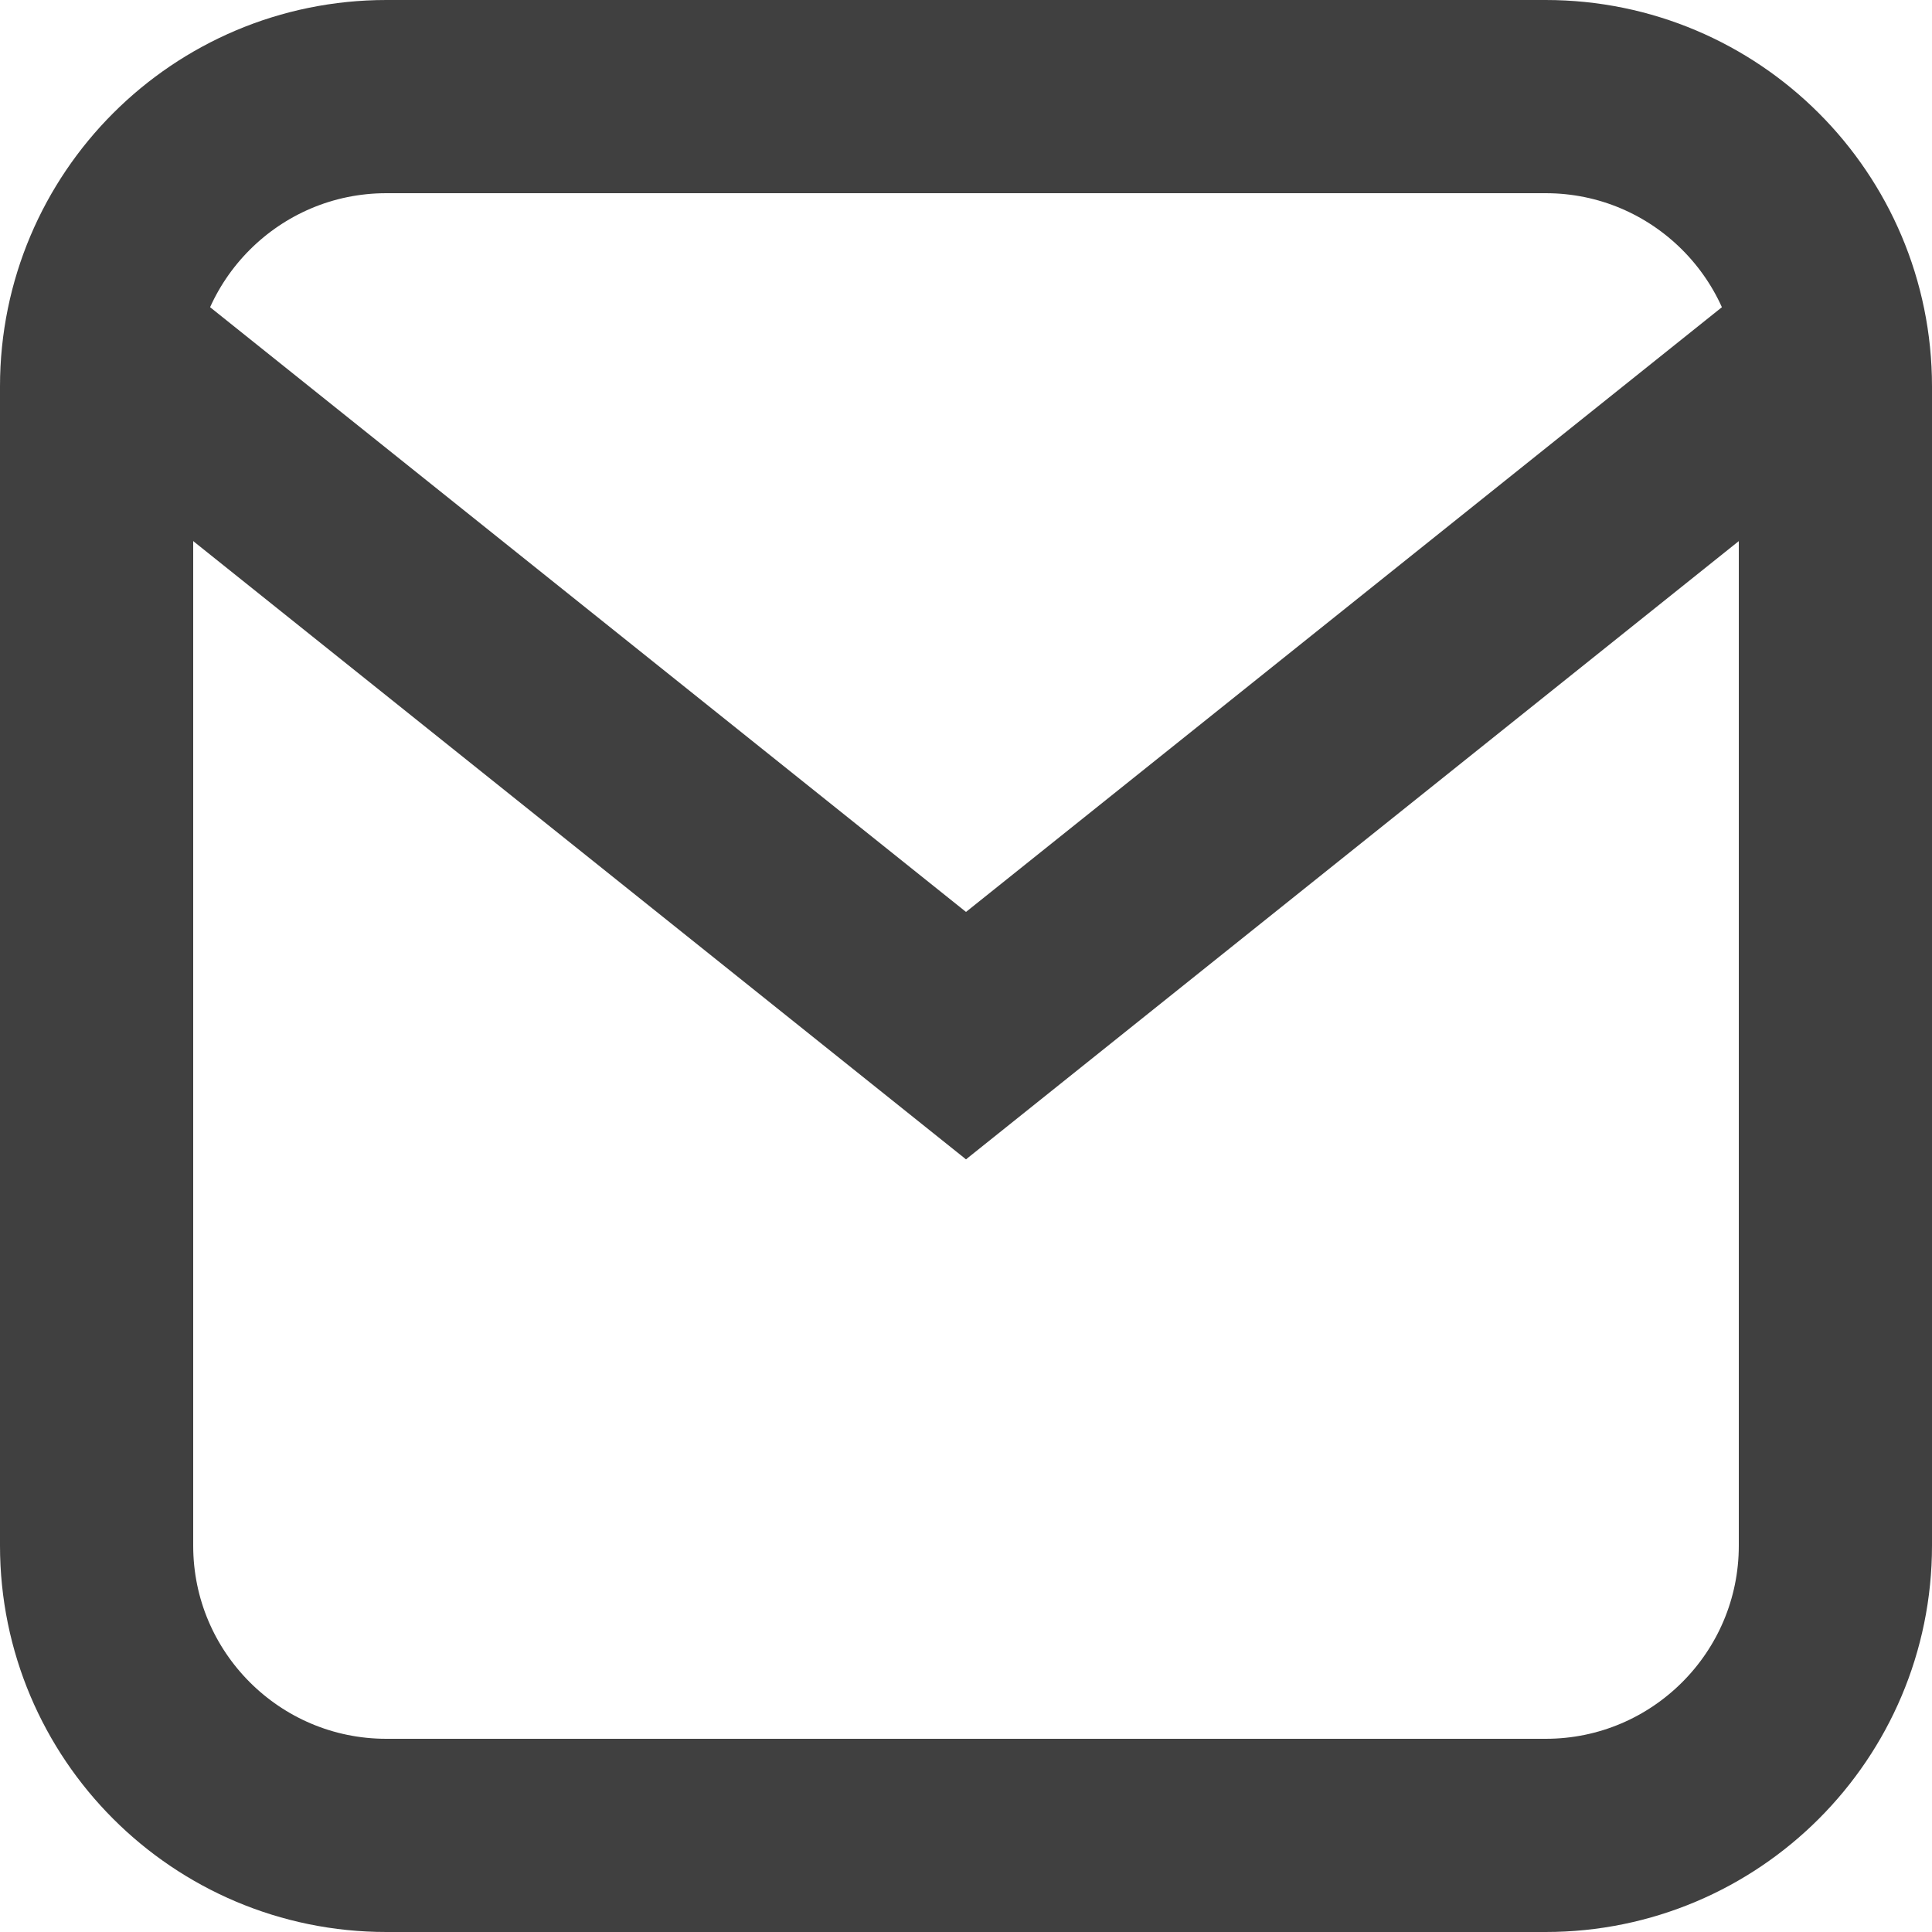
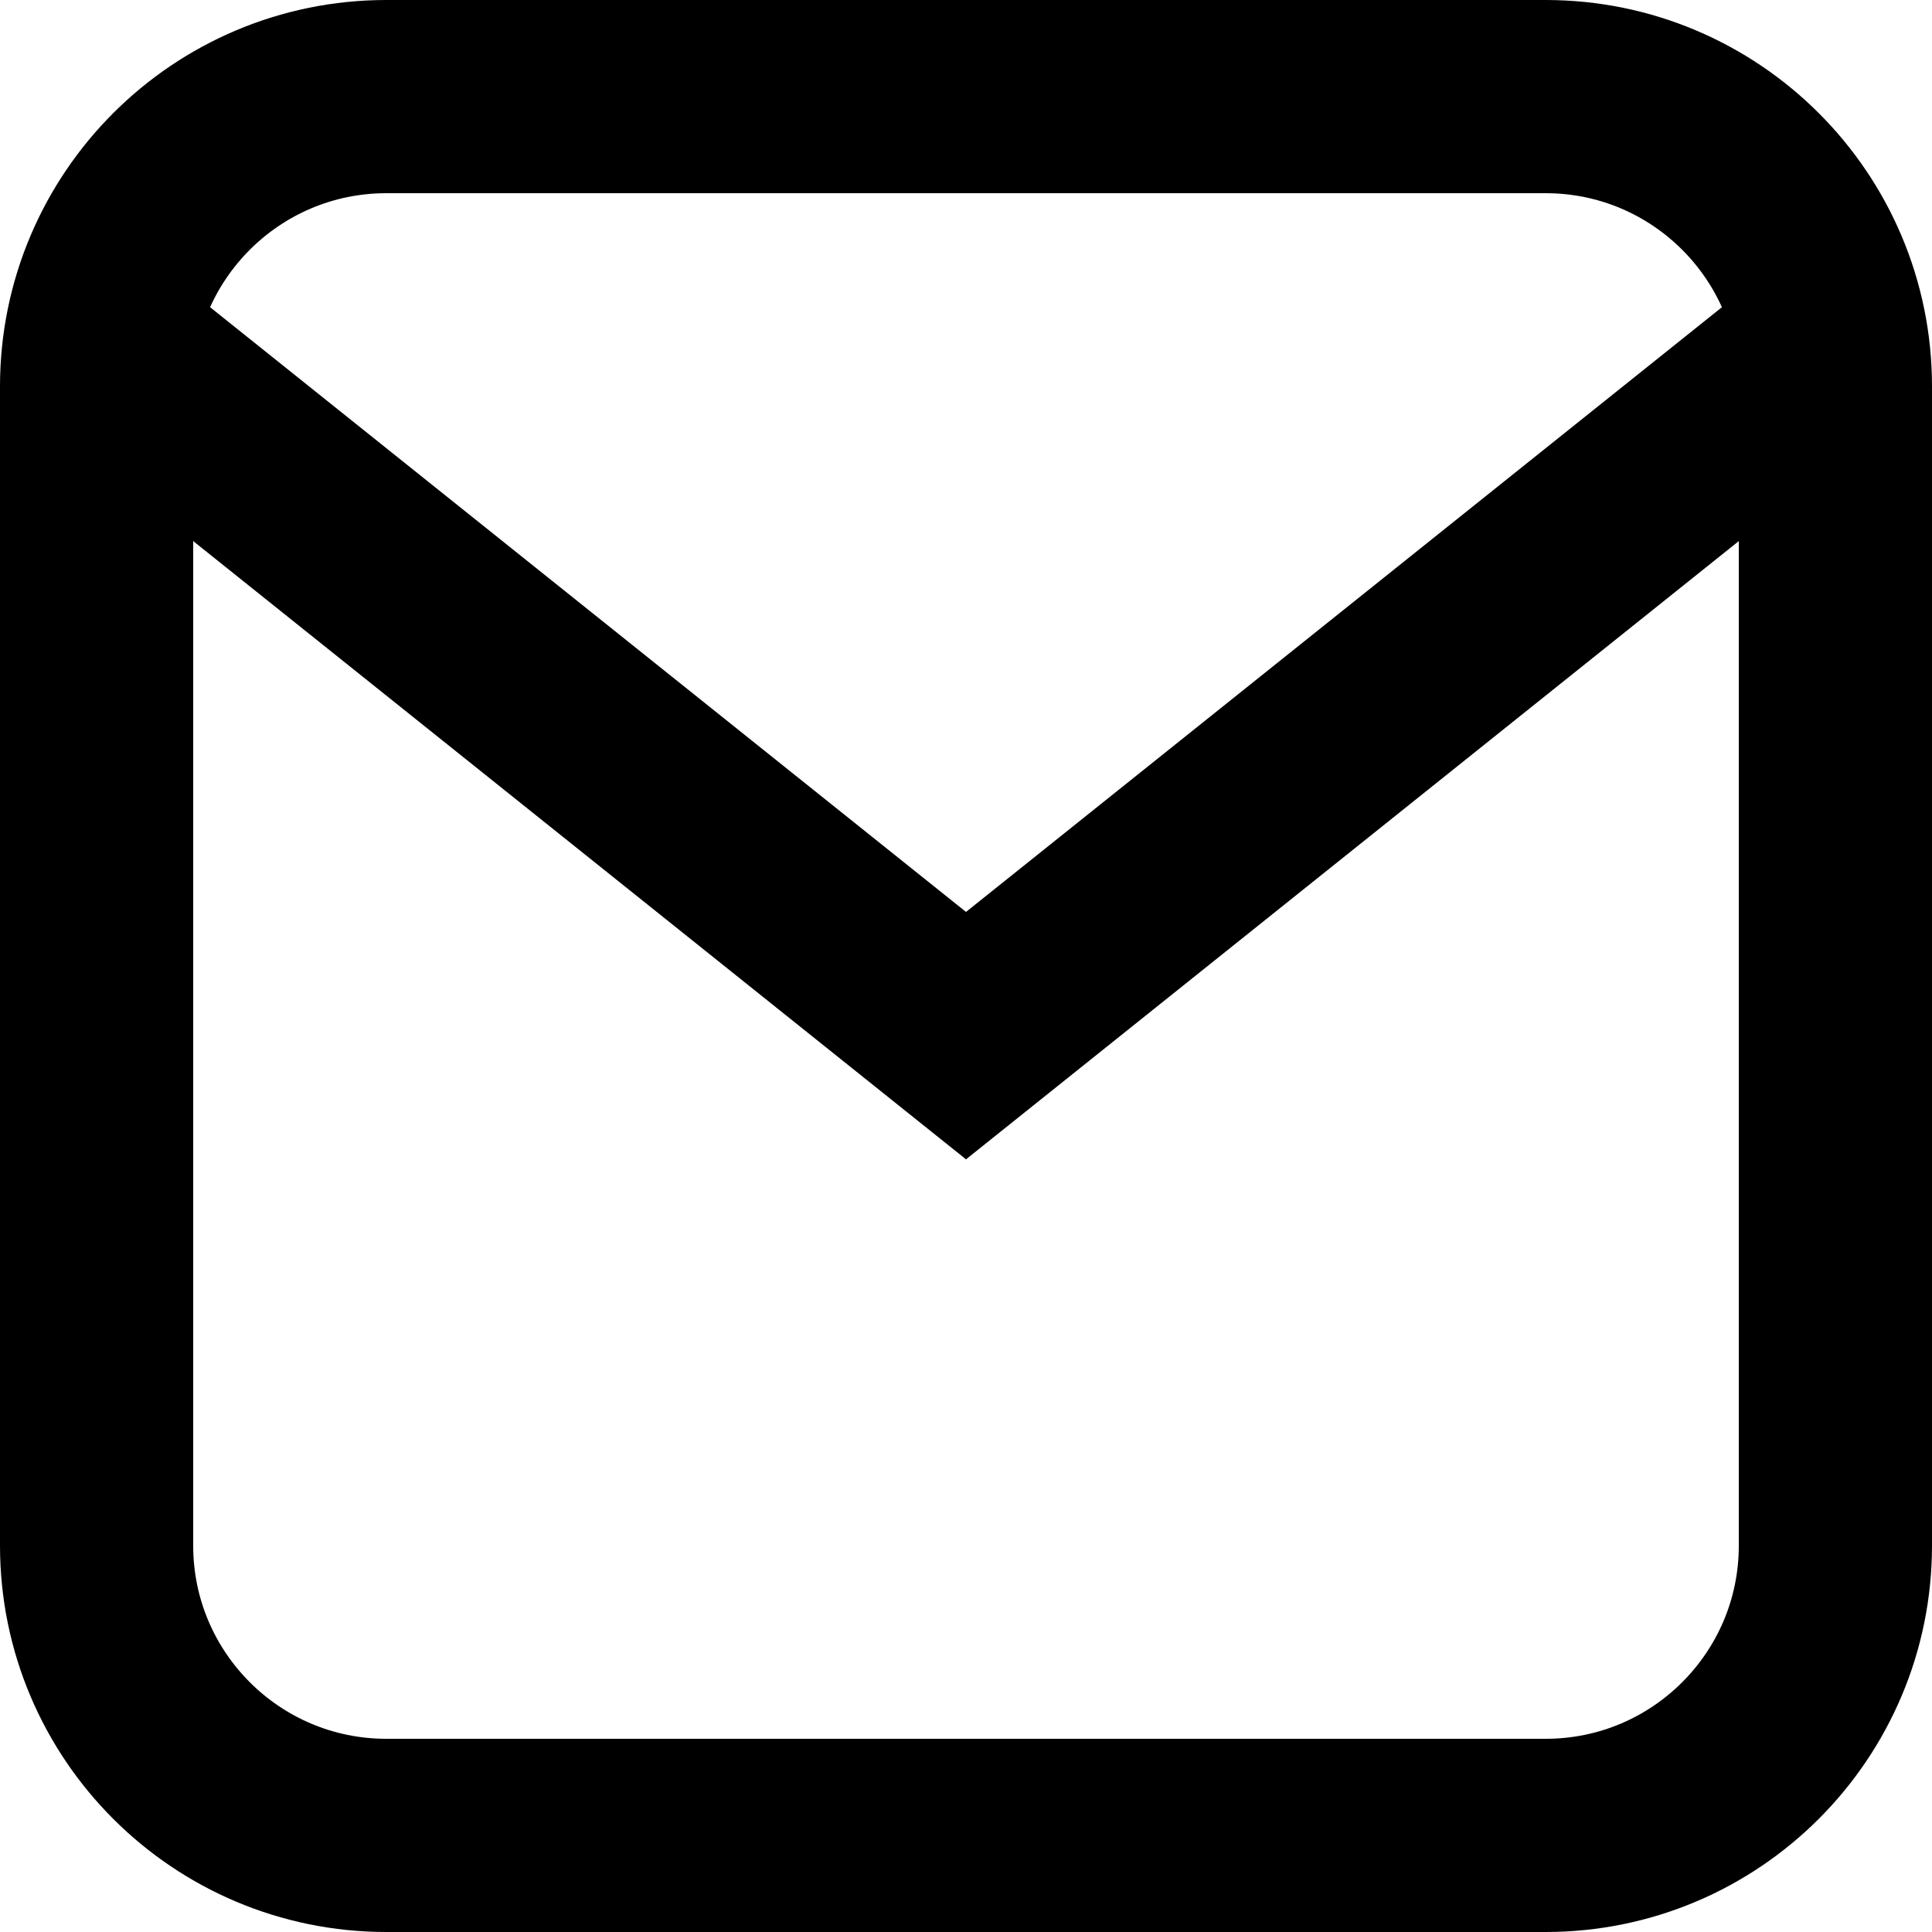
<svg xmlns="http://www.w3.org/2000/svg" width="10" height="10" viewBox="0 0 10 10" fill="none">
-   <rect x="0.5" y="0.5" width="9" height="9" rx="1.5" stroke="#404040" />
-   <line x1="0.312" y1="1.61" x2="5.312" y2="5.61" stroke="#404040" />
-   <line x1="4.688" y1="5.61" x2="9.688" y2="1.61" stroke="#404040" />
+   <rect x="0.5" y="0.5" width="9" height="9" rx="1.5" stroke="black" />
+   <line x1="0.312" y1="1.61" x2="5.312" y2="5.61" stroke="black" />
+   <line x1="4.688" y1="5.61" x2="9.688" y2="1.61" stroke="black" />
</svg>
